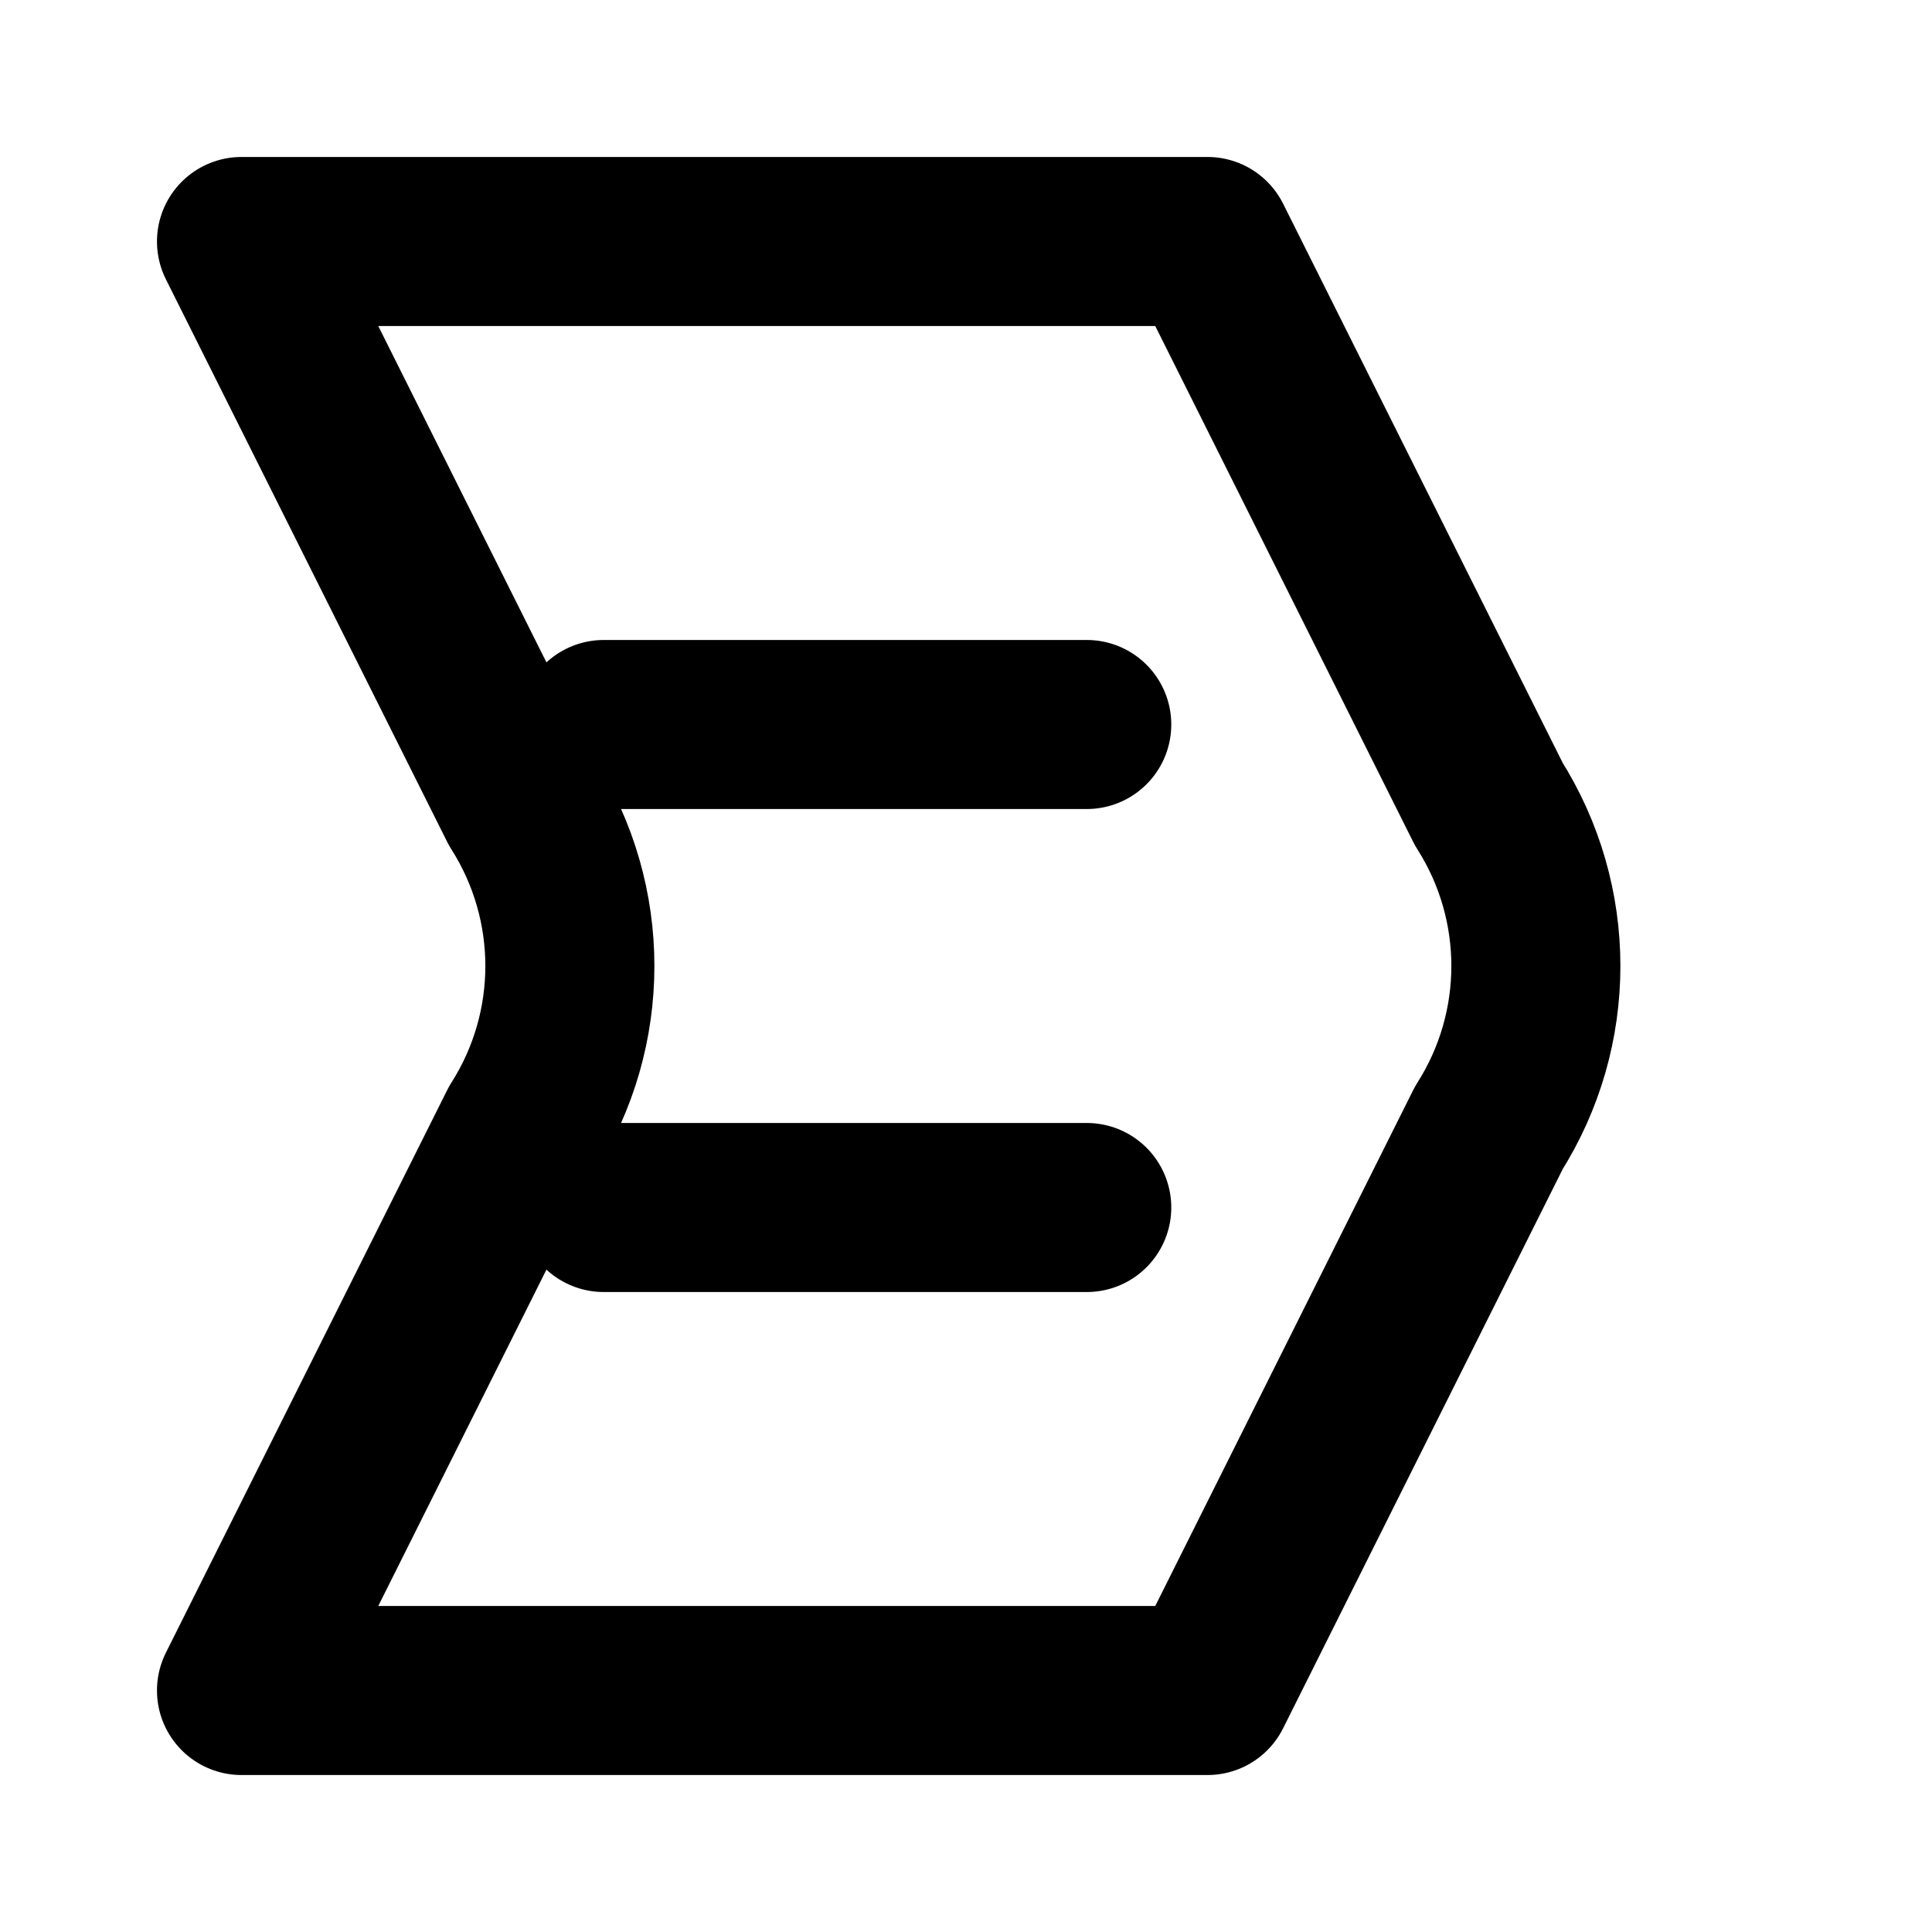
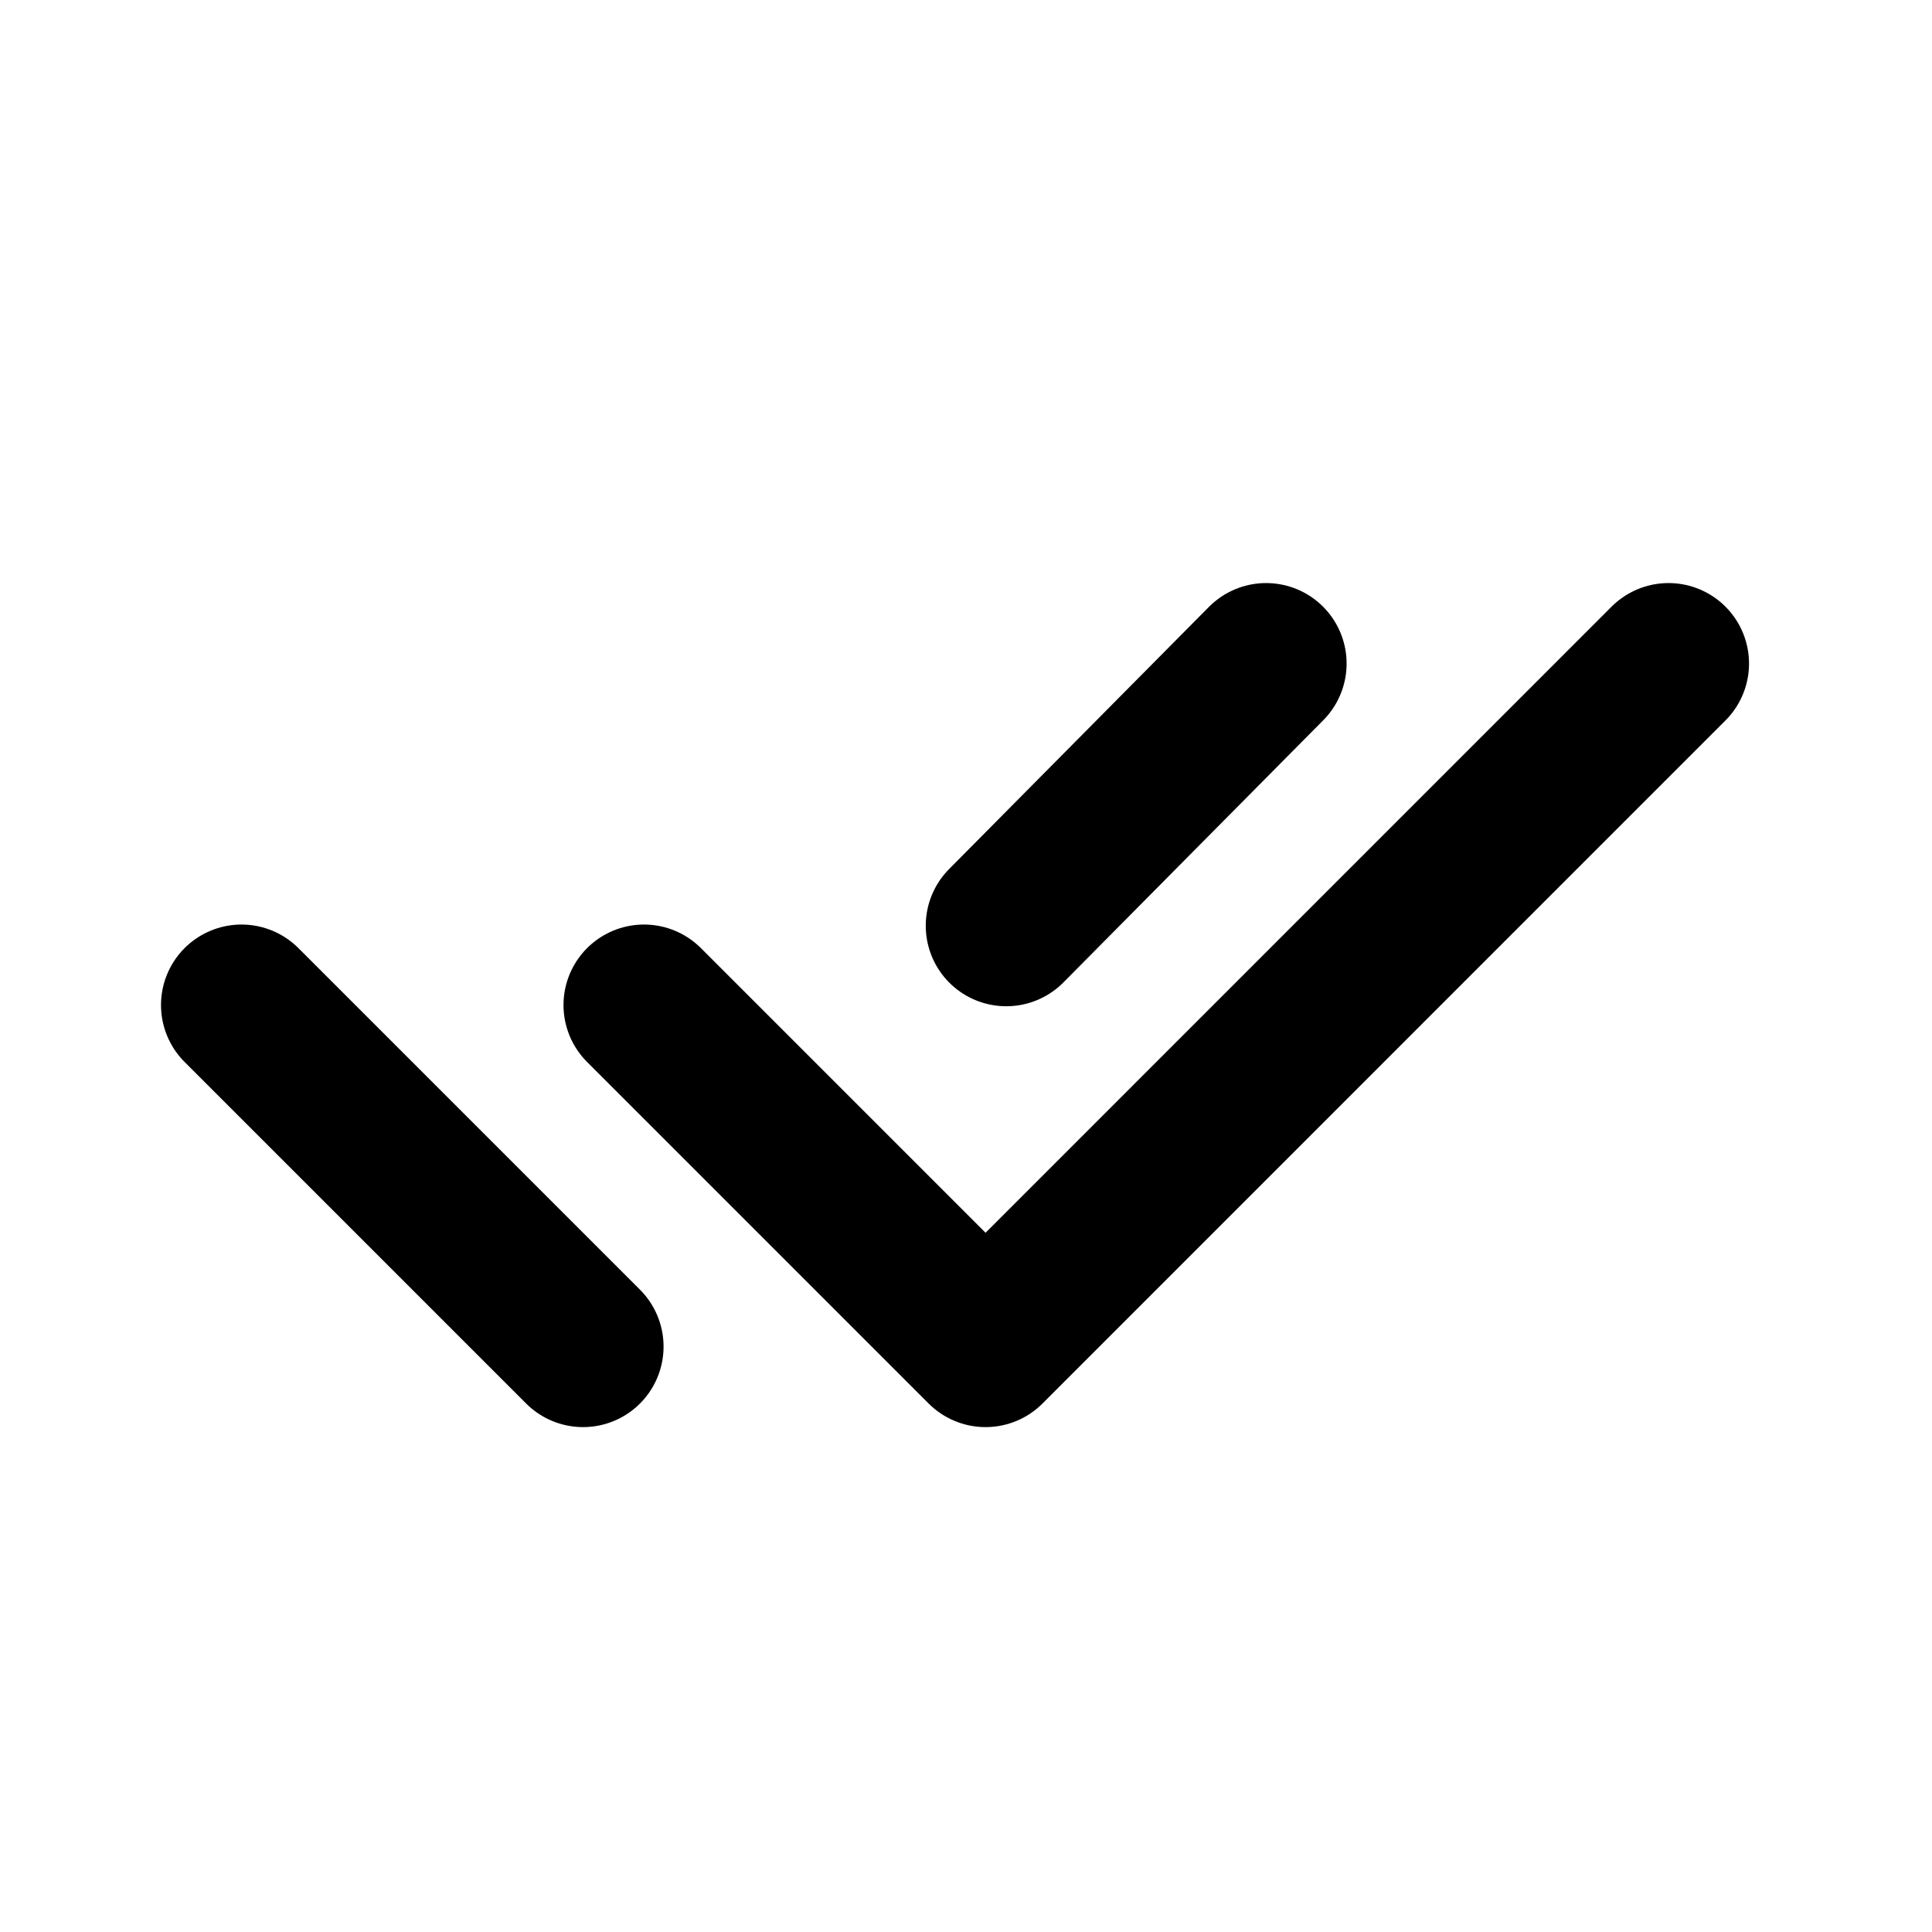
- <svg xmlns="http://www.w3.org/2000/svg" viewBox="0 0 16 16" fill="none" stroke="#000" stroke-width="1.4" stroke-linecap="round" stroke-linejoin="round">
-   <path d="M2 2l2.33 4.66a2.5 2.5 0 0 1 0 2.68L2 14h8l2.33-4.66a2.5 2.5 0 0 0 0-2.68L10 2H2z" />
-   <path d="M5 6h4M5 10h4" />
+ <svg xmlns="http://www.w3.org/2000/svg" width="800px" height="800px" viewBox="0 0 24 24" fill="none">
+   <g id="Interface / Check_All">
+     <path id="Vector" d="M8 12.485L12.243 16.728L20.727 8.243M3 12.485L7.243 16.728M15.728 8.243L12.5 11.5" stroke="#000000" stroke-width="2" stroke-linecap="round" stroke-linejoin="round" />
+   </g>
</svg>
